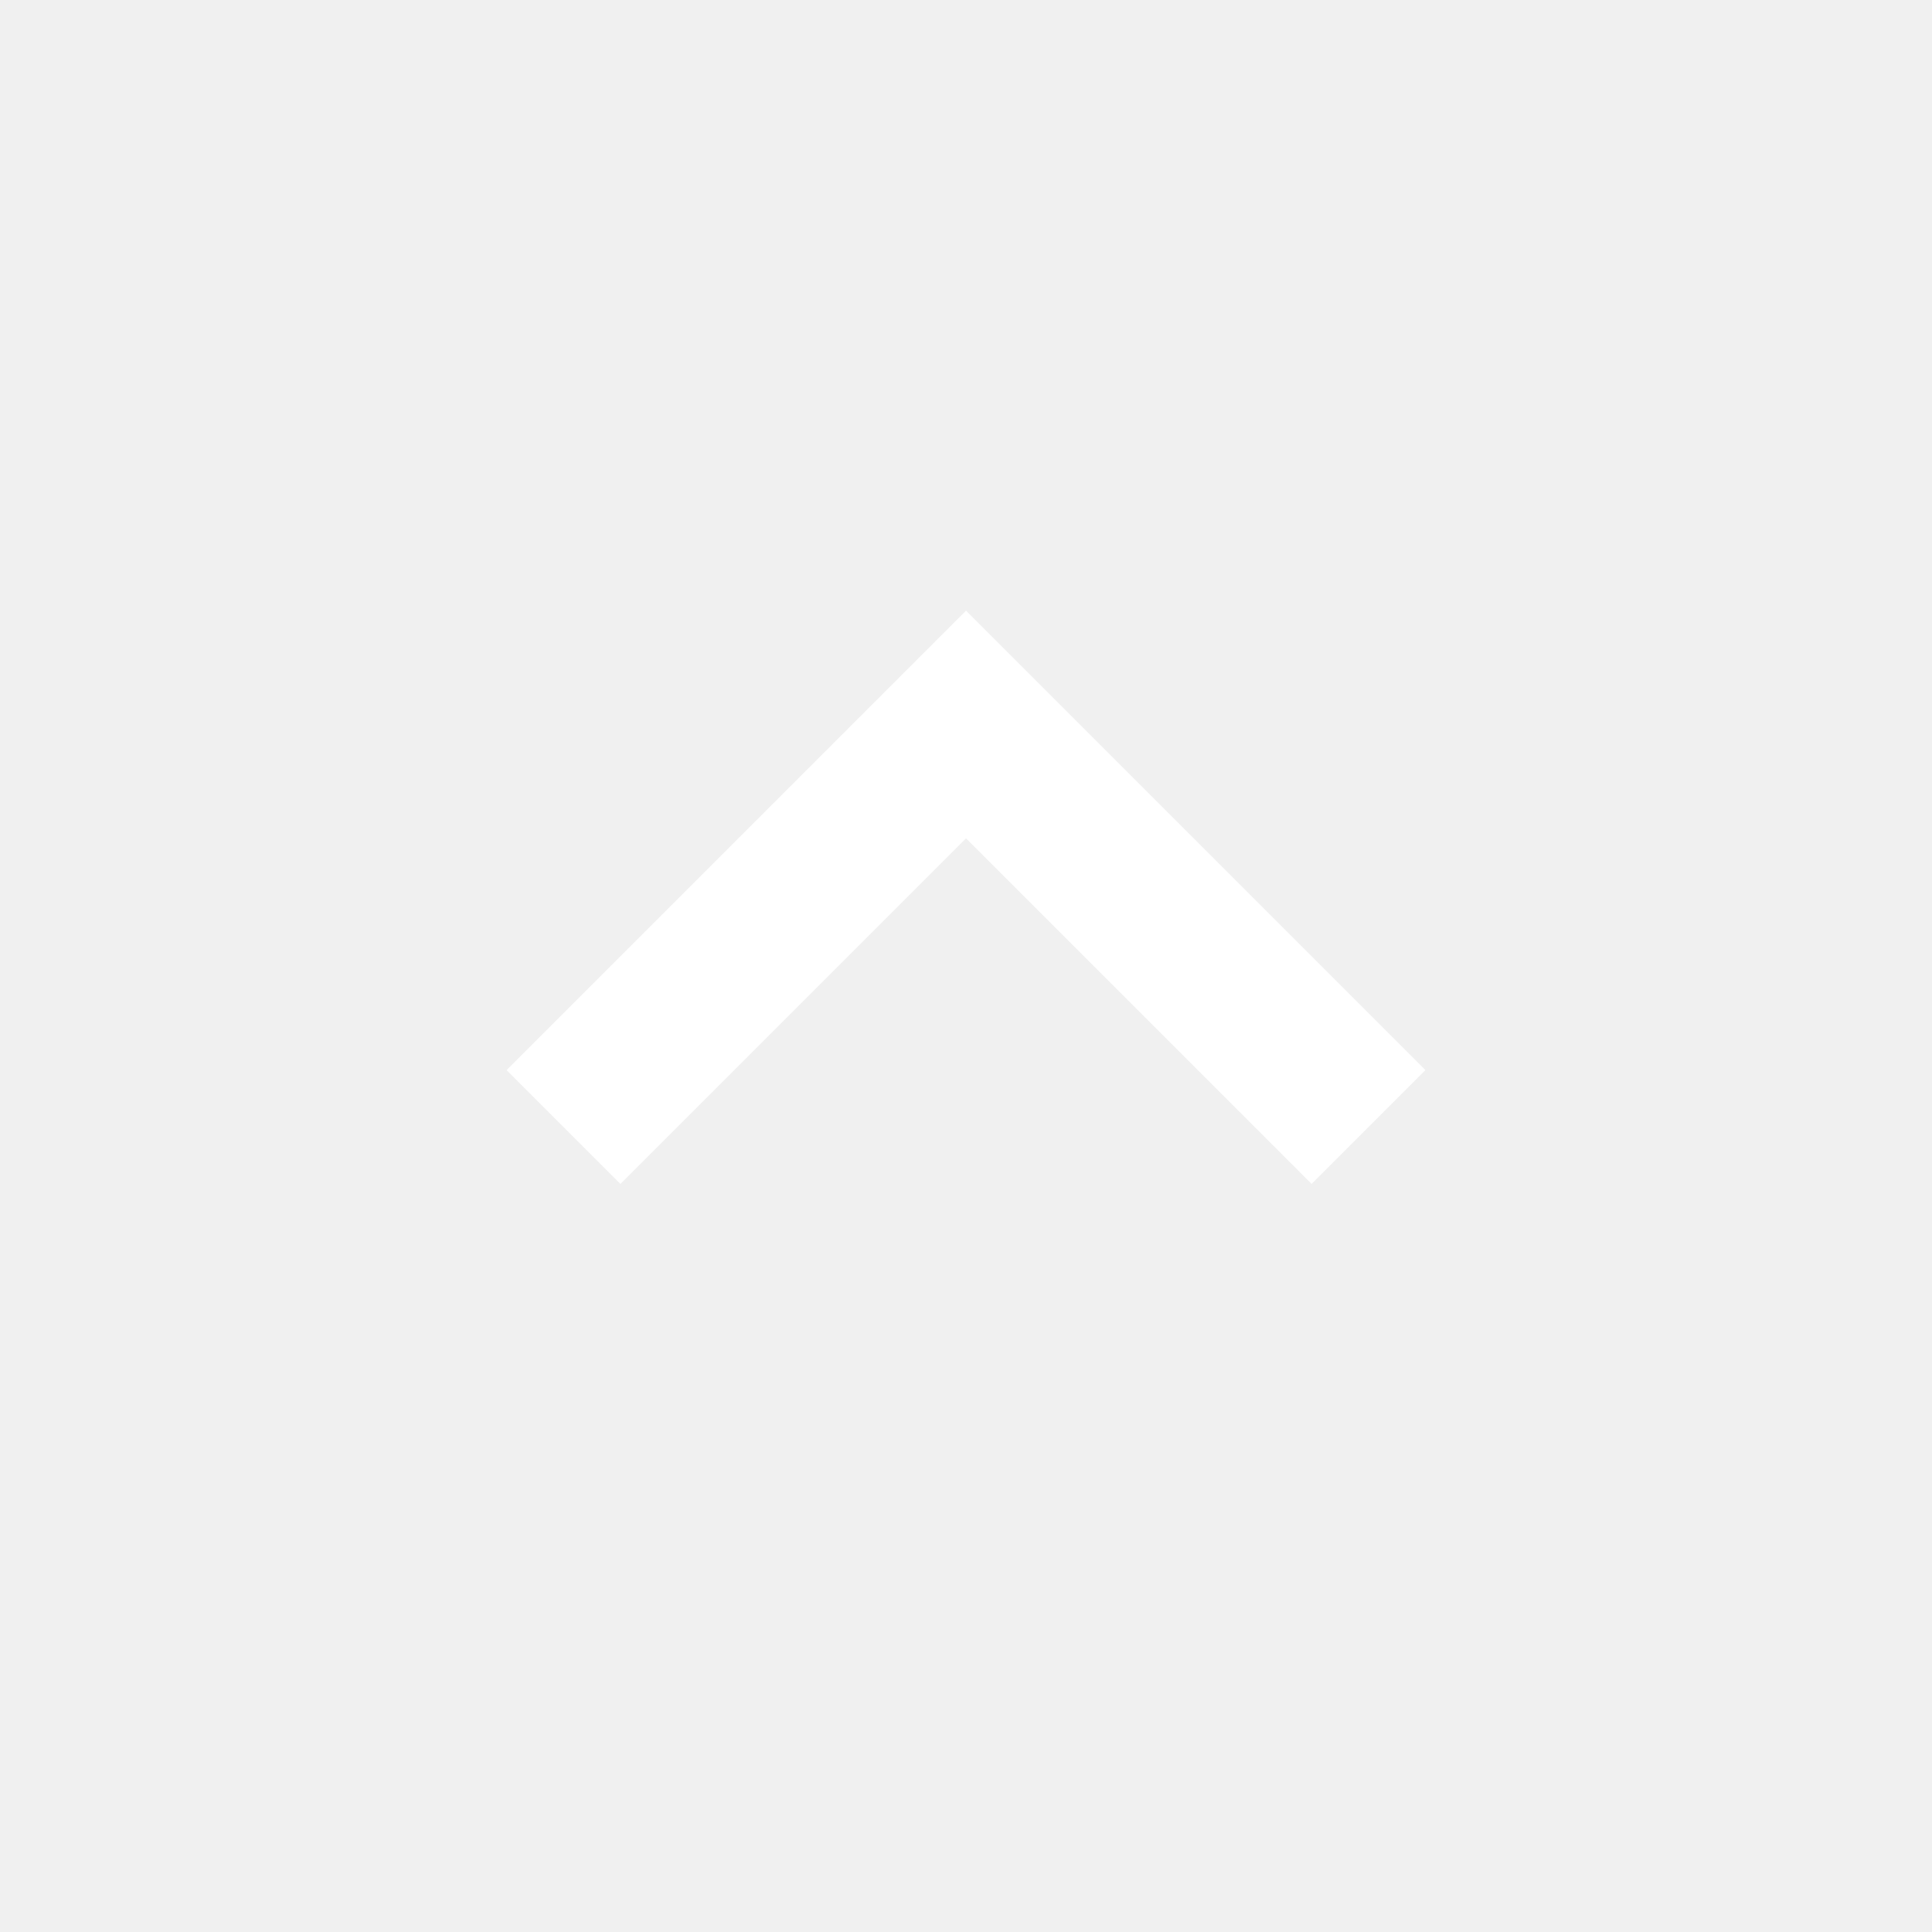
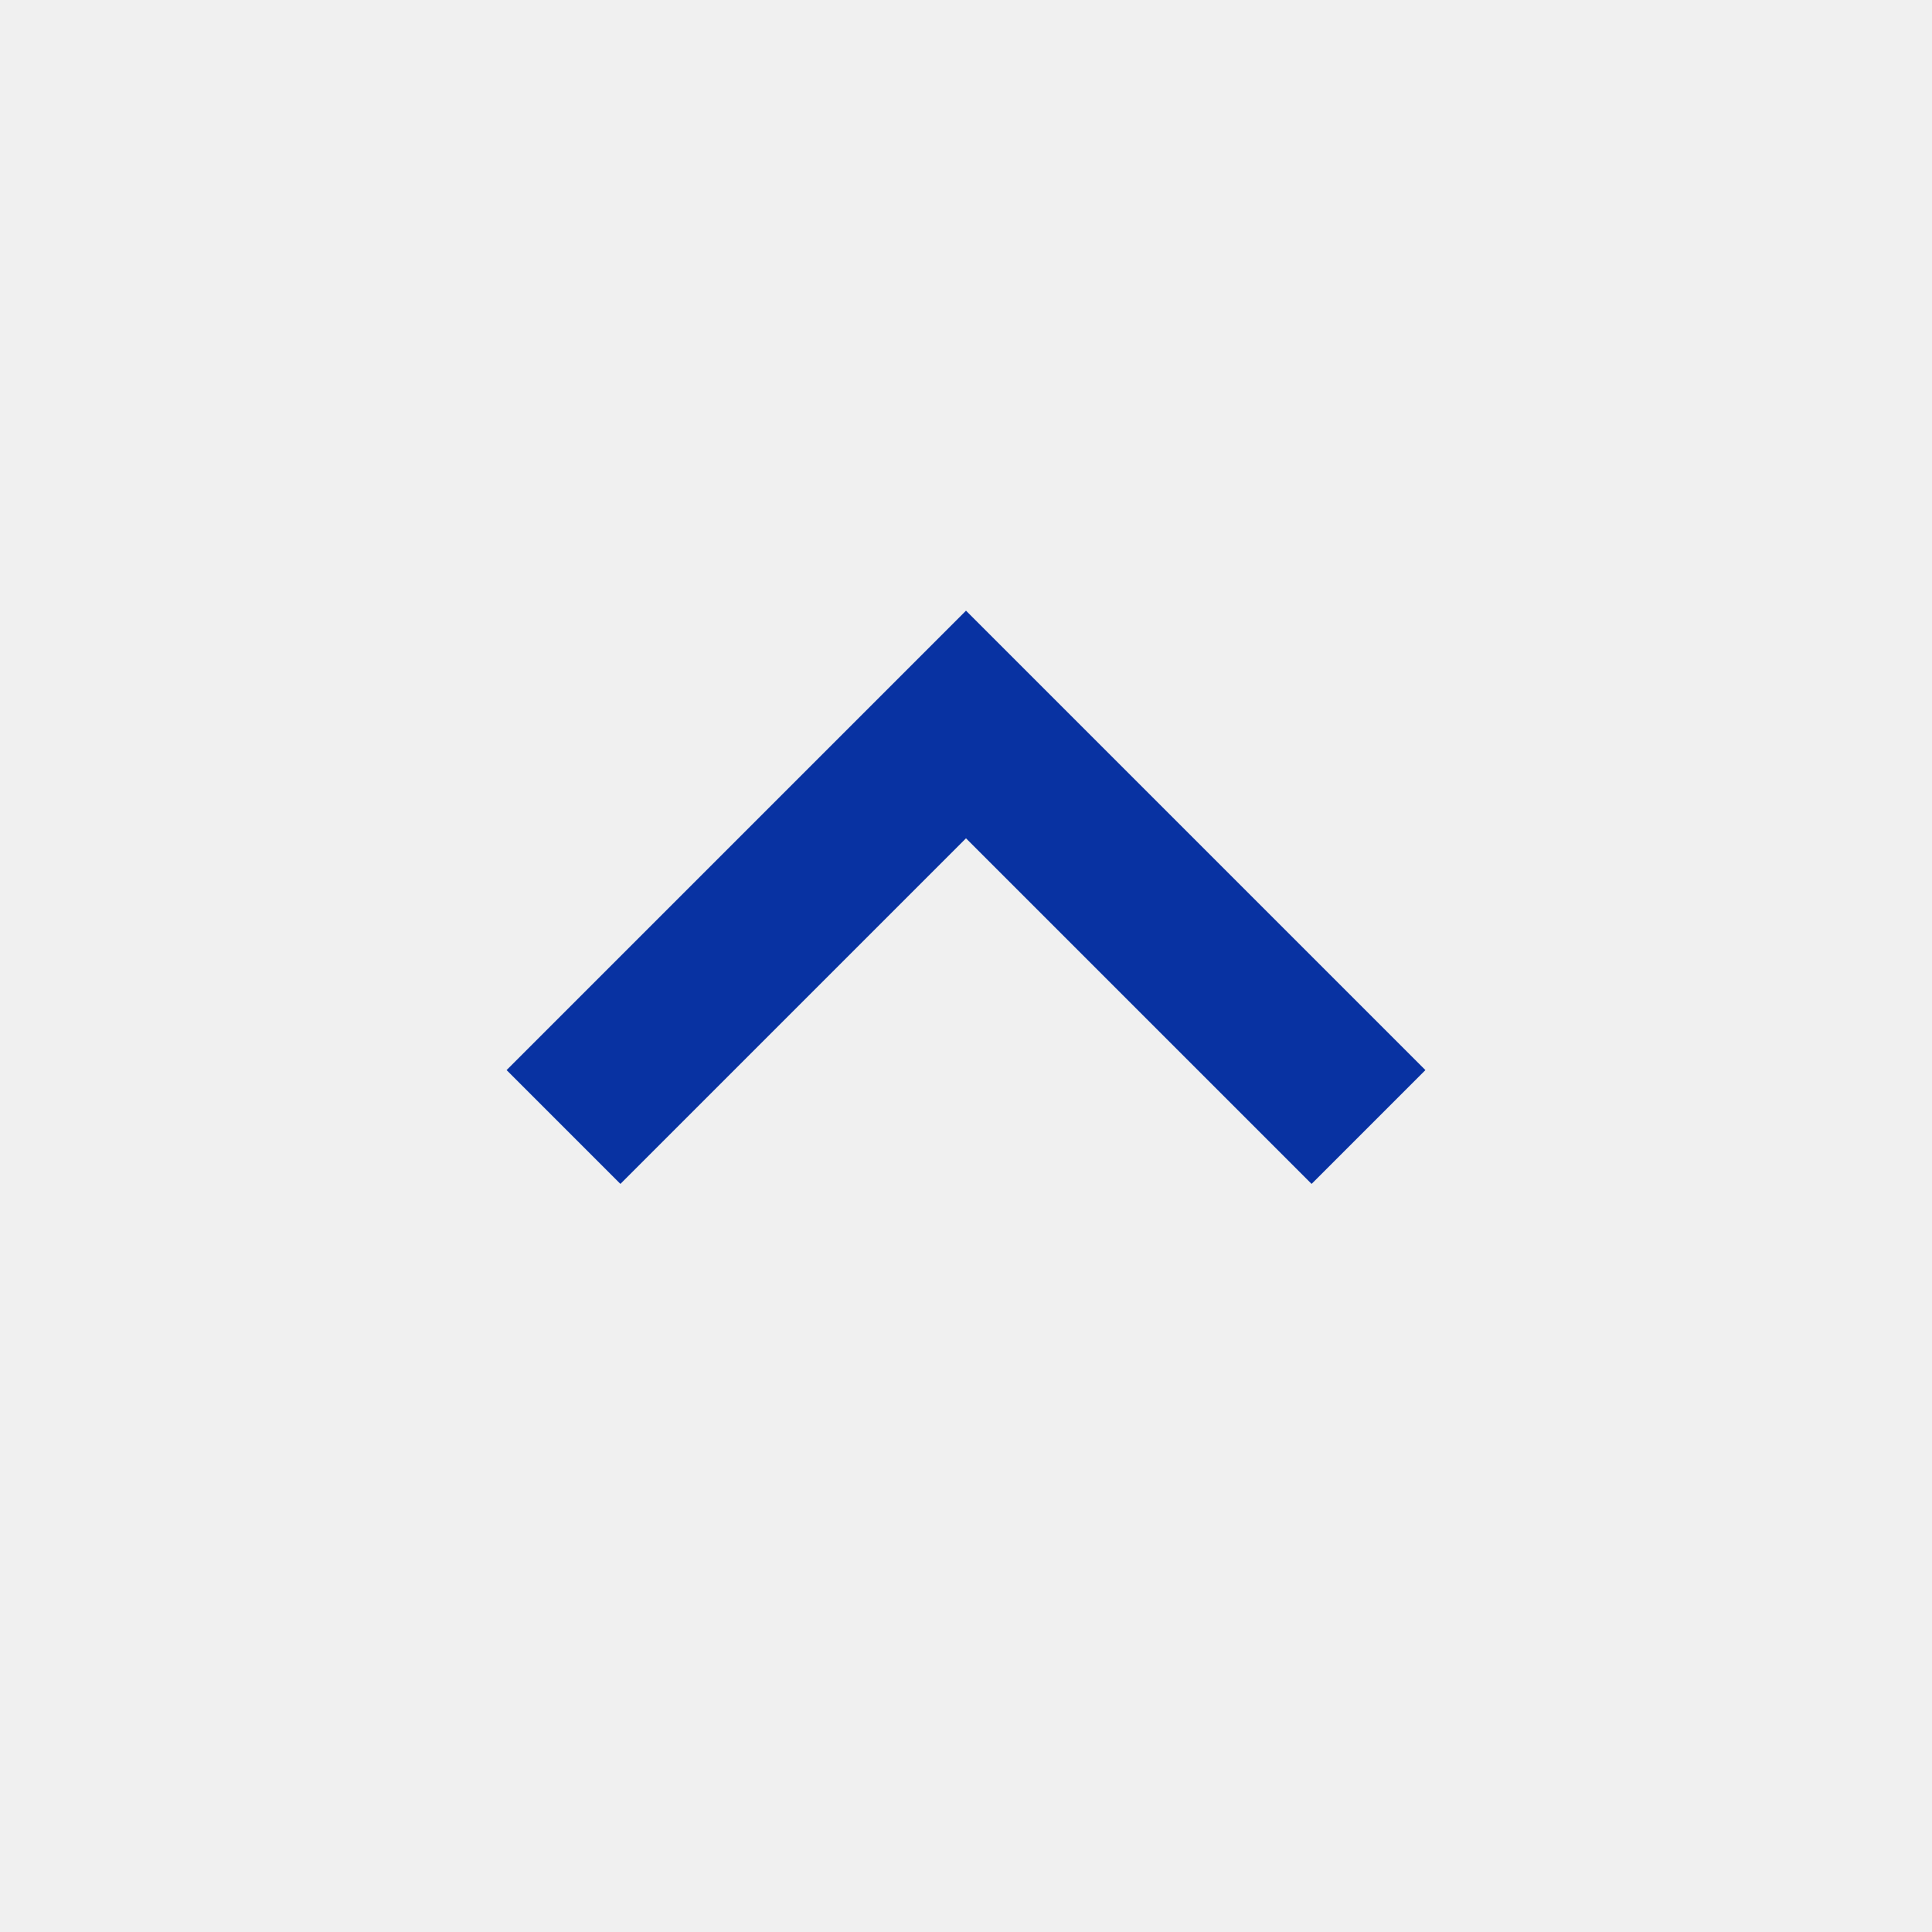
- <svg xmlns="http://www.w3.org/2000/svg" width="24" height="24" viewBox="0 0 24 24" style="fill: #fff;transform: ;msFilter:;">
+ <svg xmlns="http://www.w3.org/2000/svg" width="24" height="24" viewBox="0 0 24 24" style="fill: #0832A2;transform: ;msFilter:;">
  <path d="m6.293 13.293 1.414 1.414L12 10.414l4.293 4.293 1.414-1.414L12 7.586z" />
</svg>
